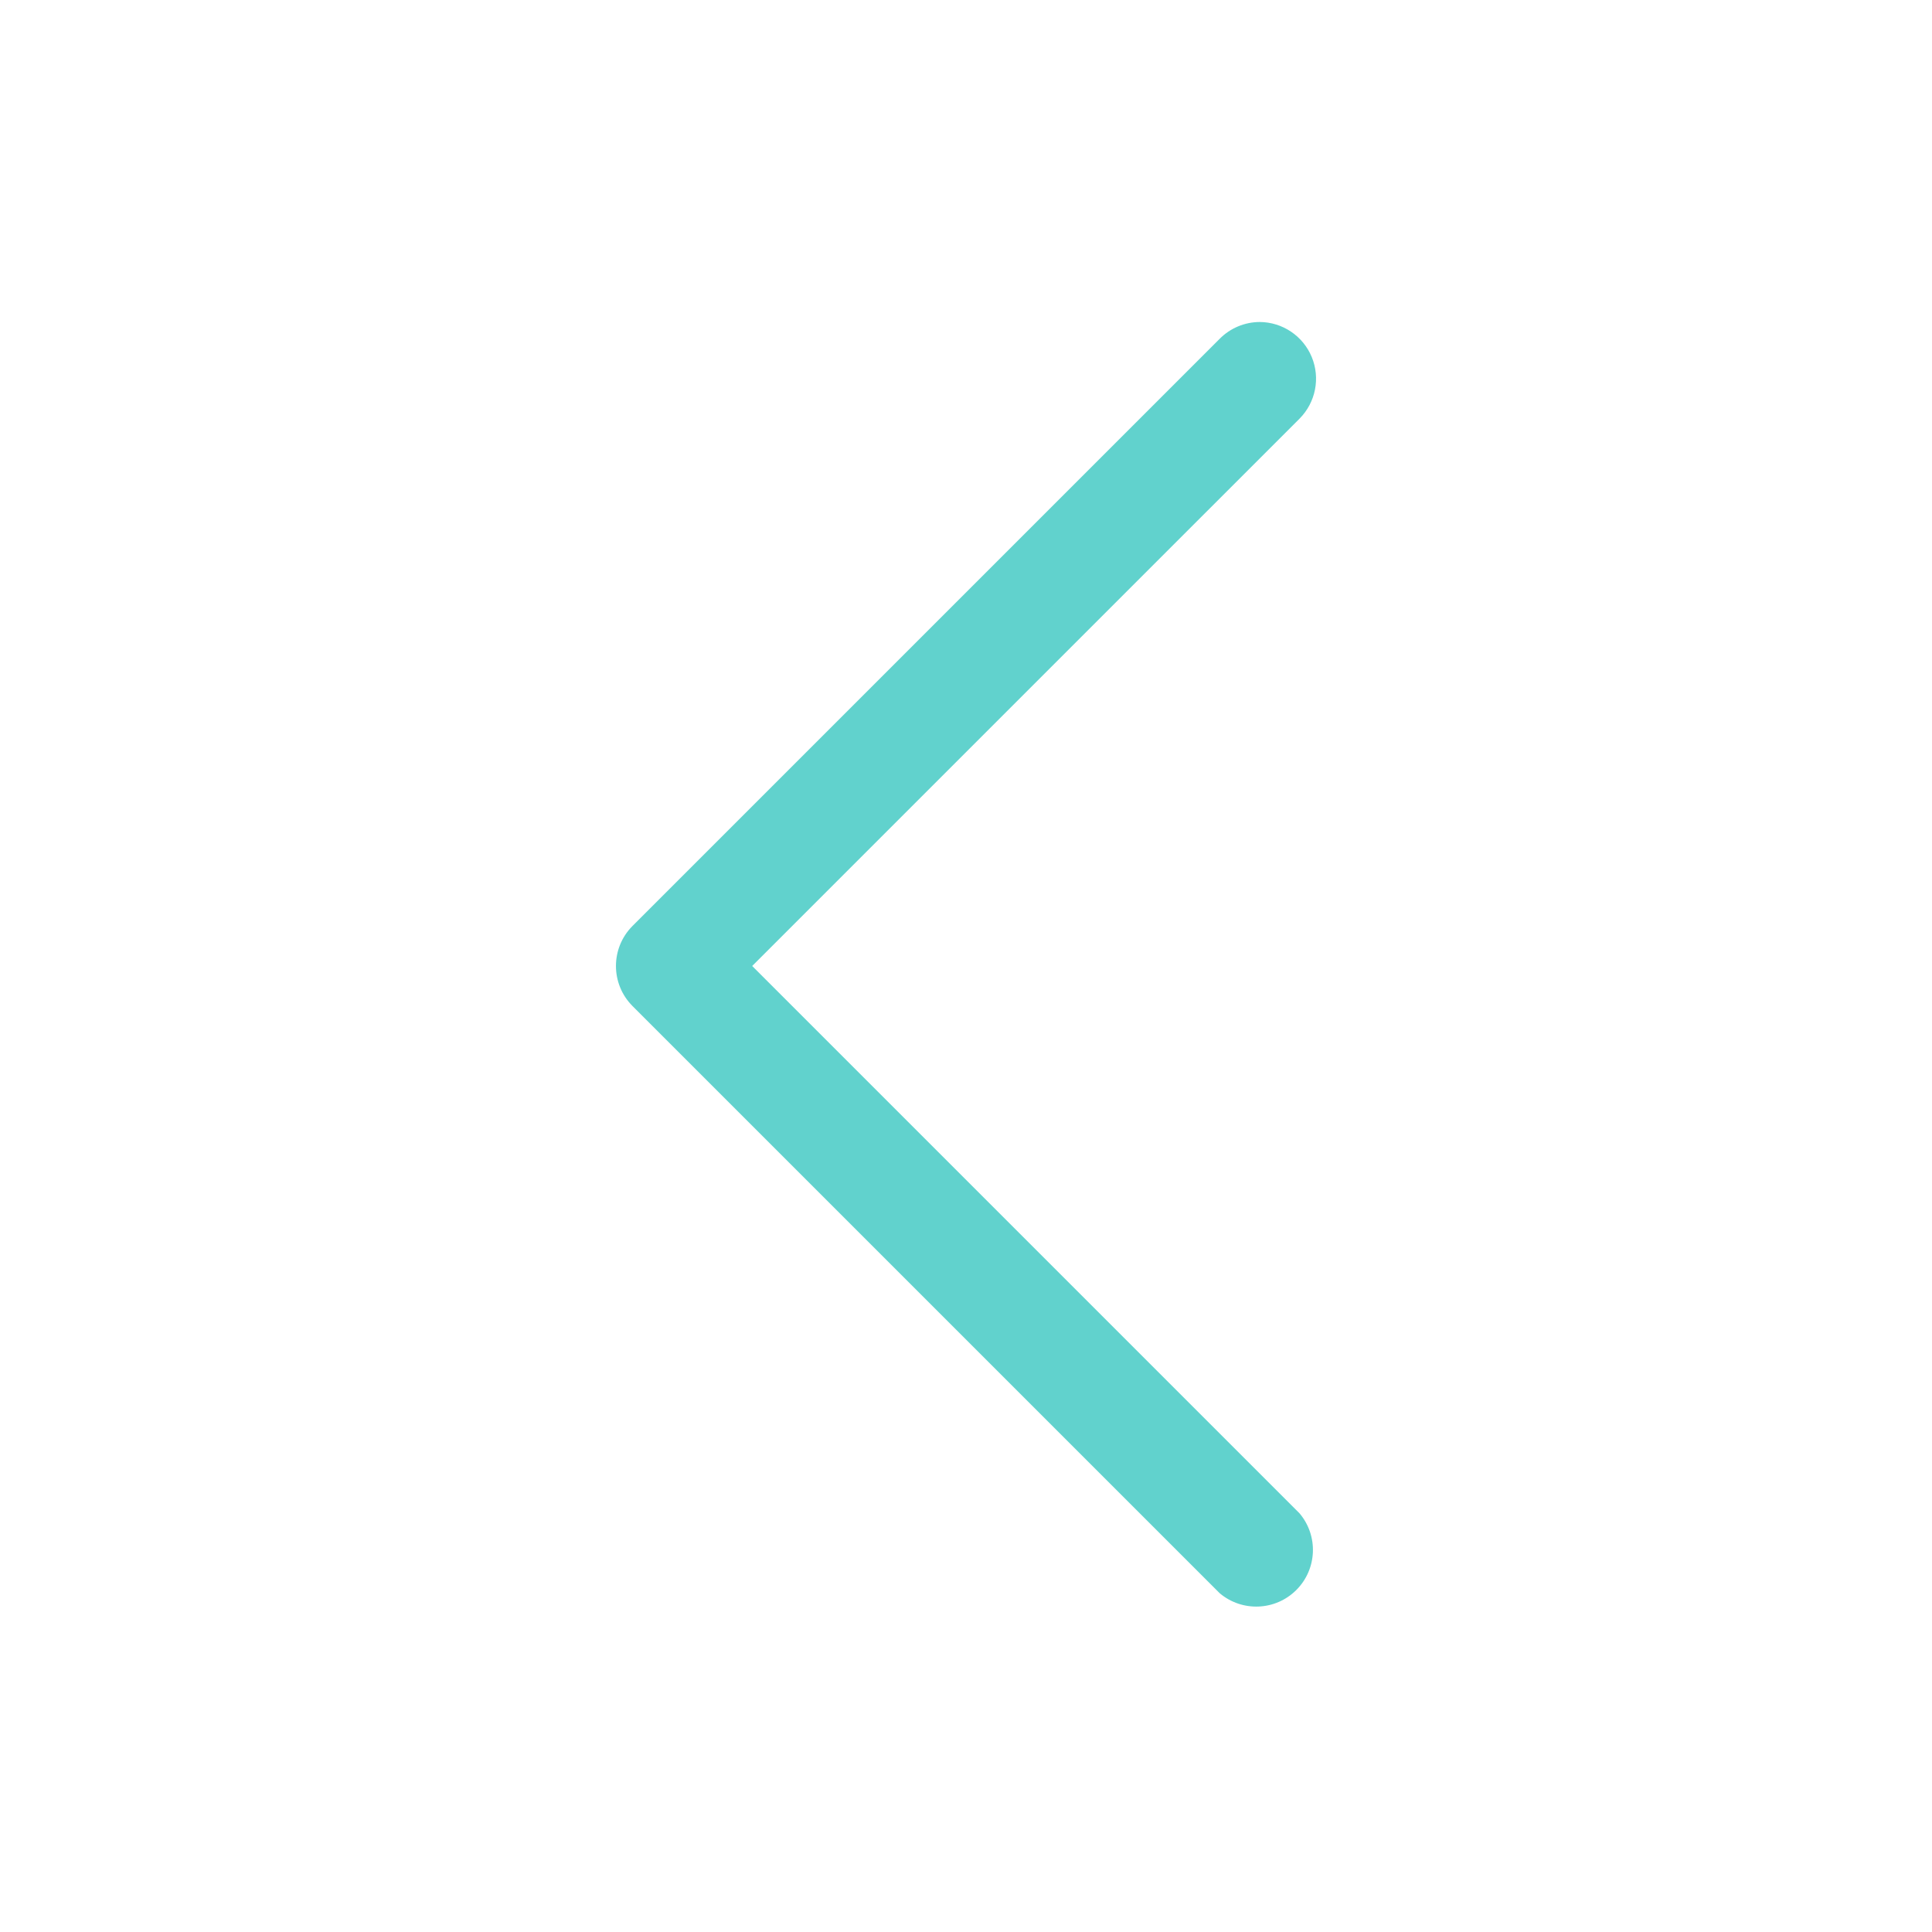
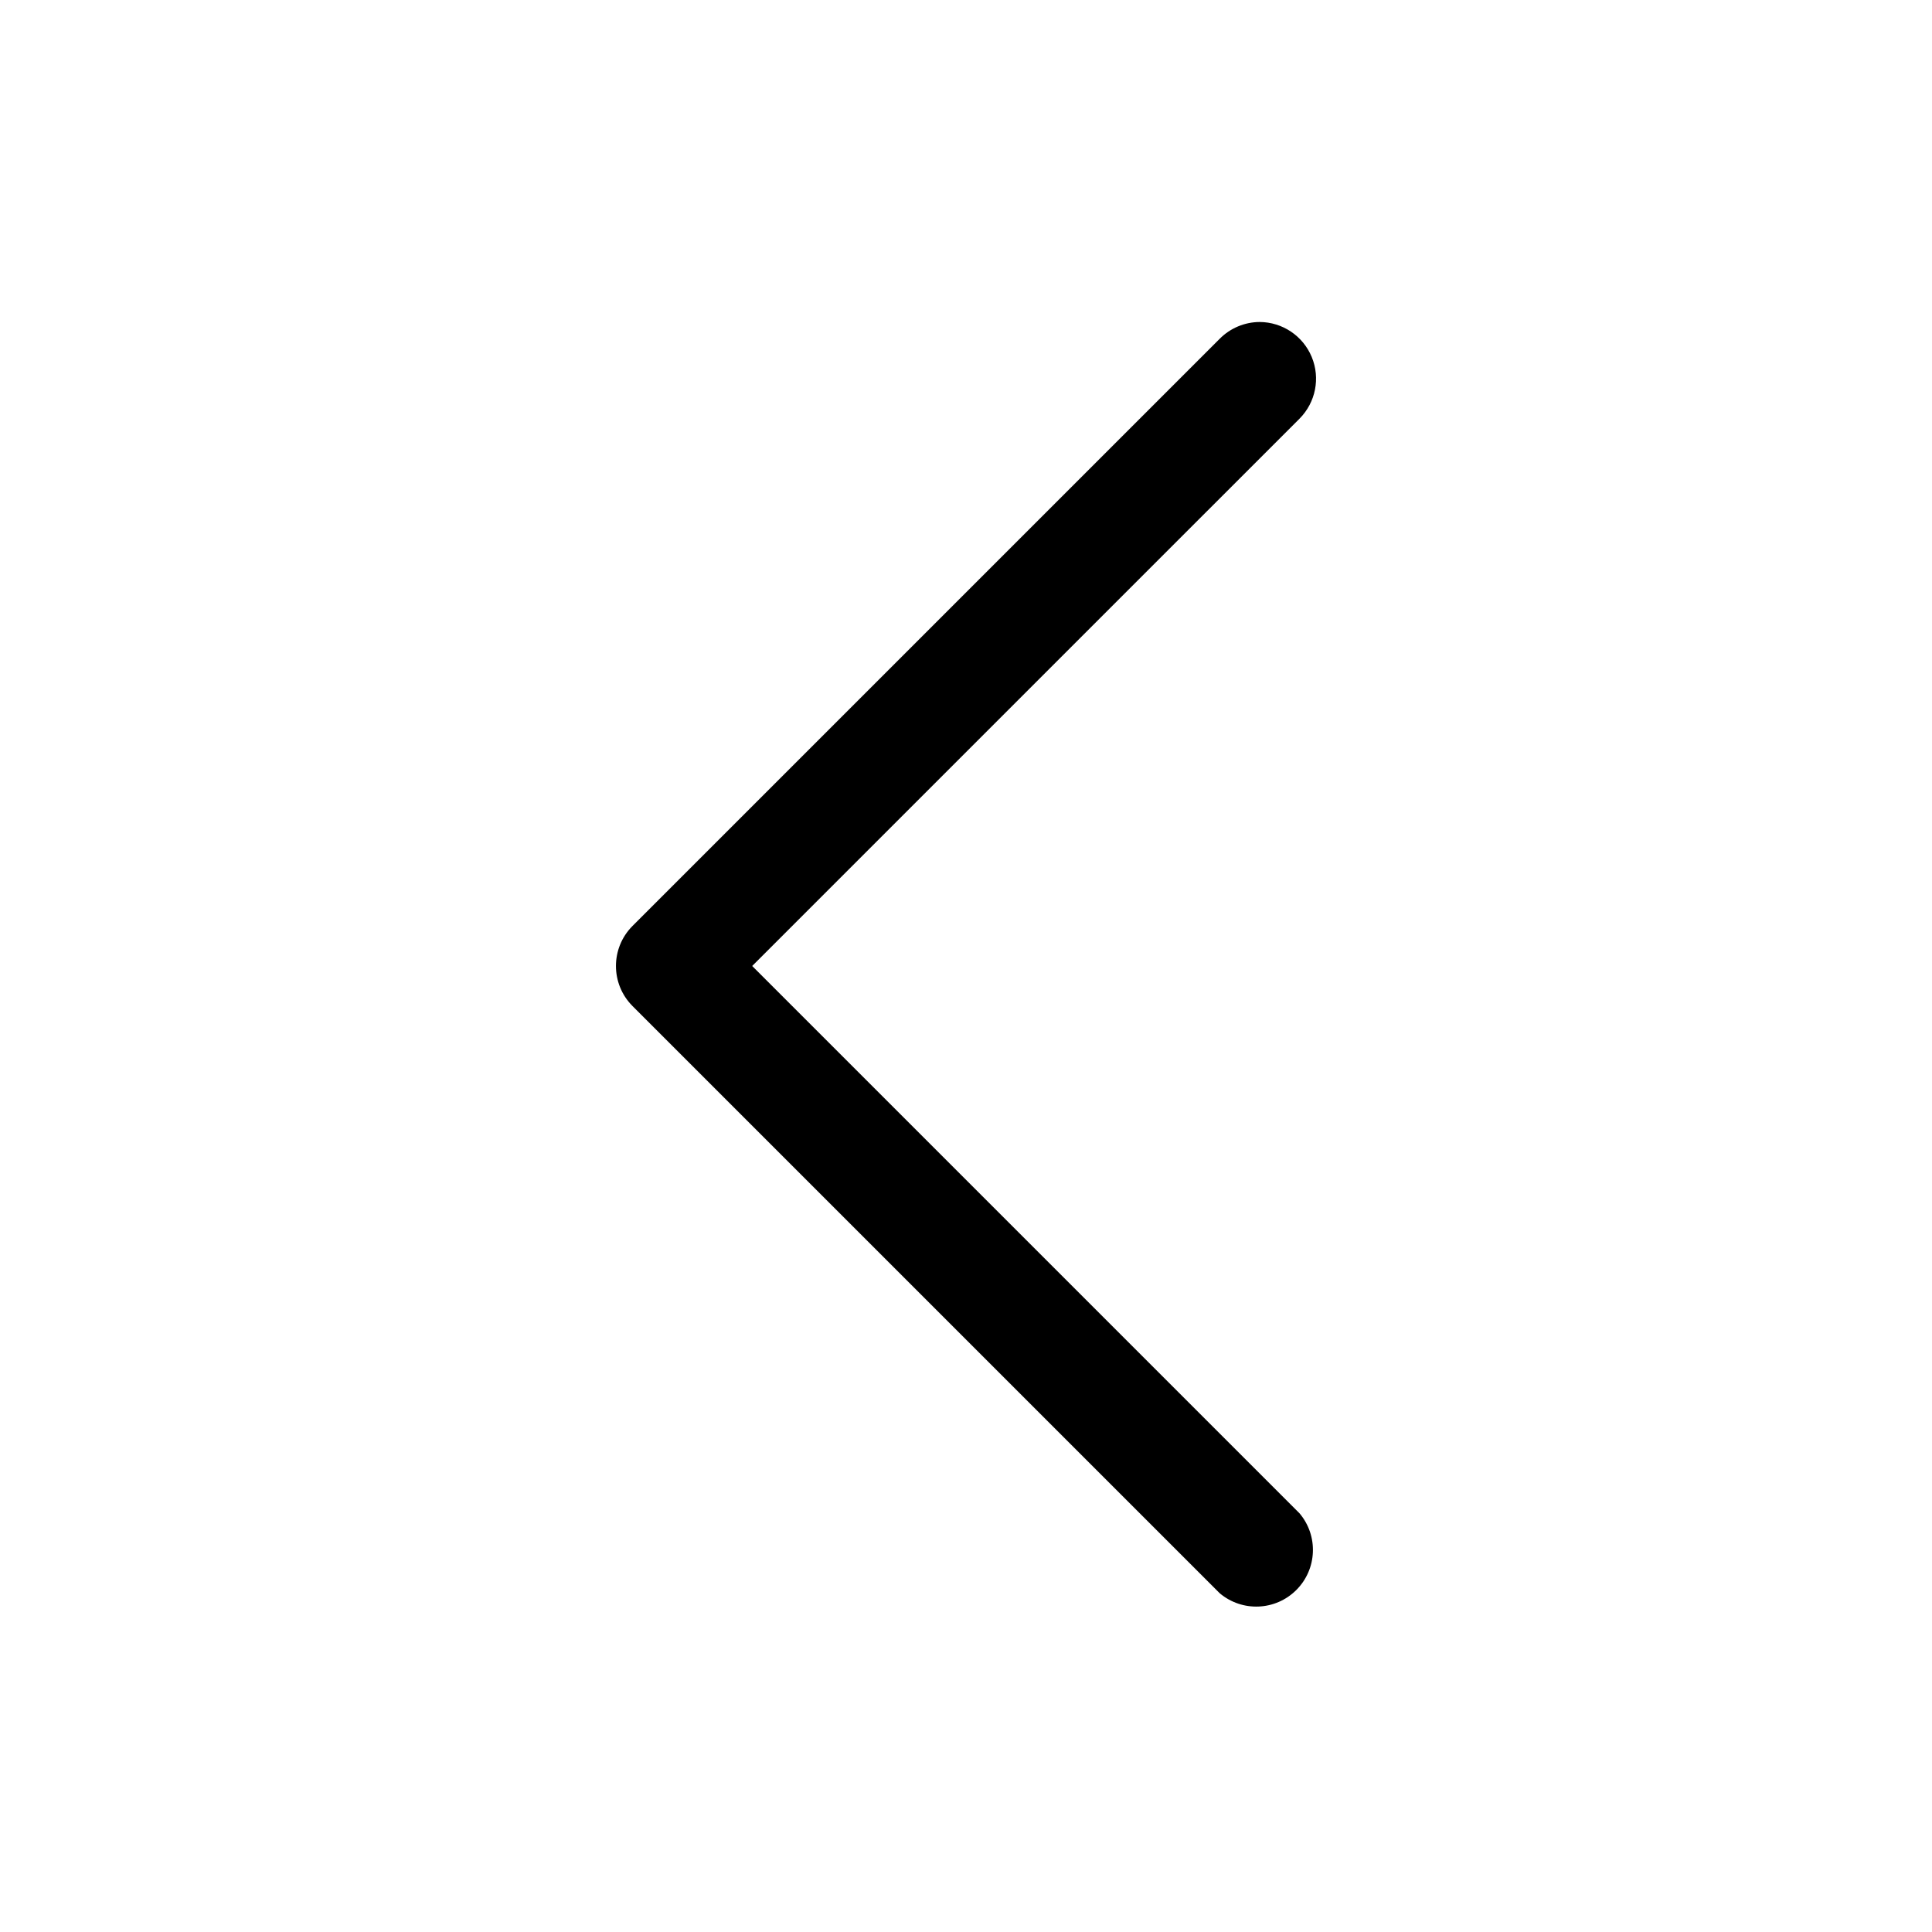
<svg xmlns="http://www.w3.org/2000/svg" id="Capa_1" data-name="Capa 1" viewBox="0 0 30 30">
-   <defs>
-     <style>.cls-1{fill:#61d2cd;}</style>
-   </defs>
+   <defs />
  <path class="cls-1" d="M19.56,5a.88.88,0,0,1,.62,1.5L11.68,15l8.5,8.5a.88.88,0,0,1-1.24,1.24L9.82,15.62a.88.88,0,0,1,0-1.24l9.12-9.12A.88.88,0,0,1,19.56,5Z" />
</svg>
